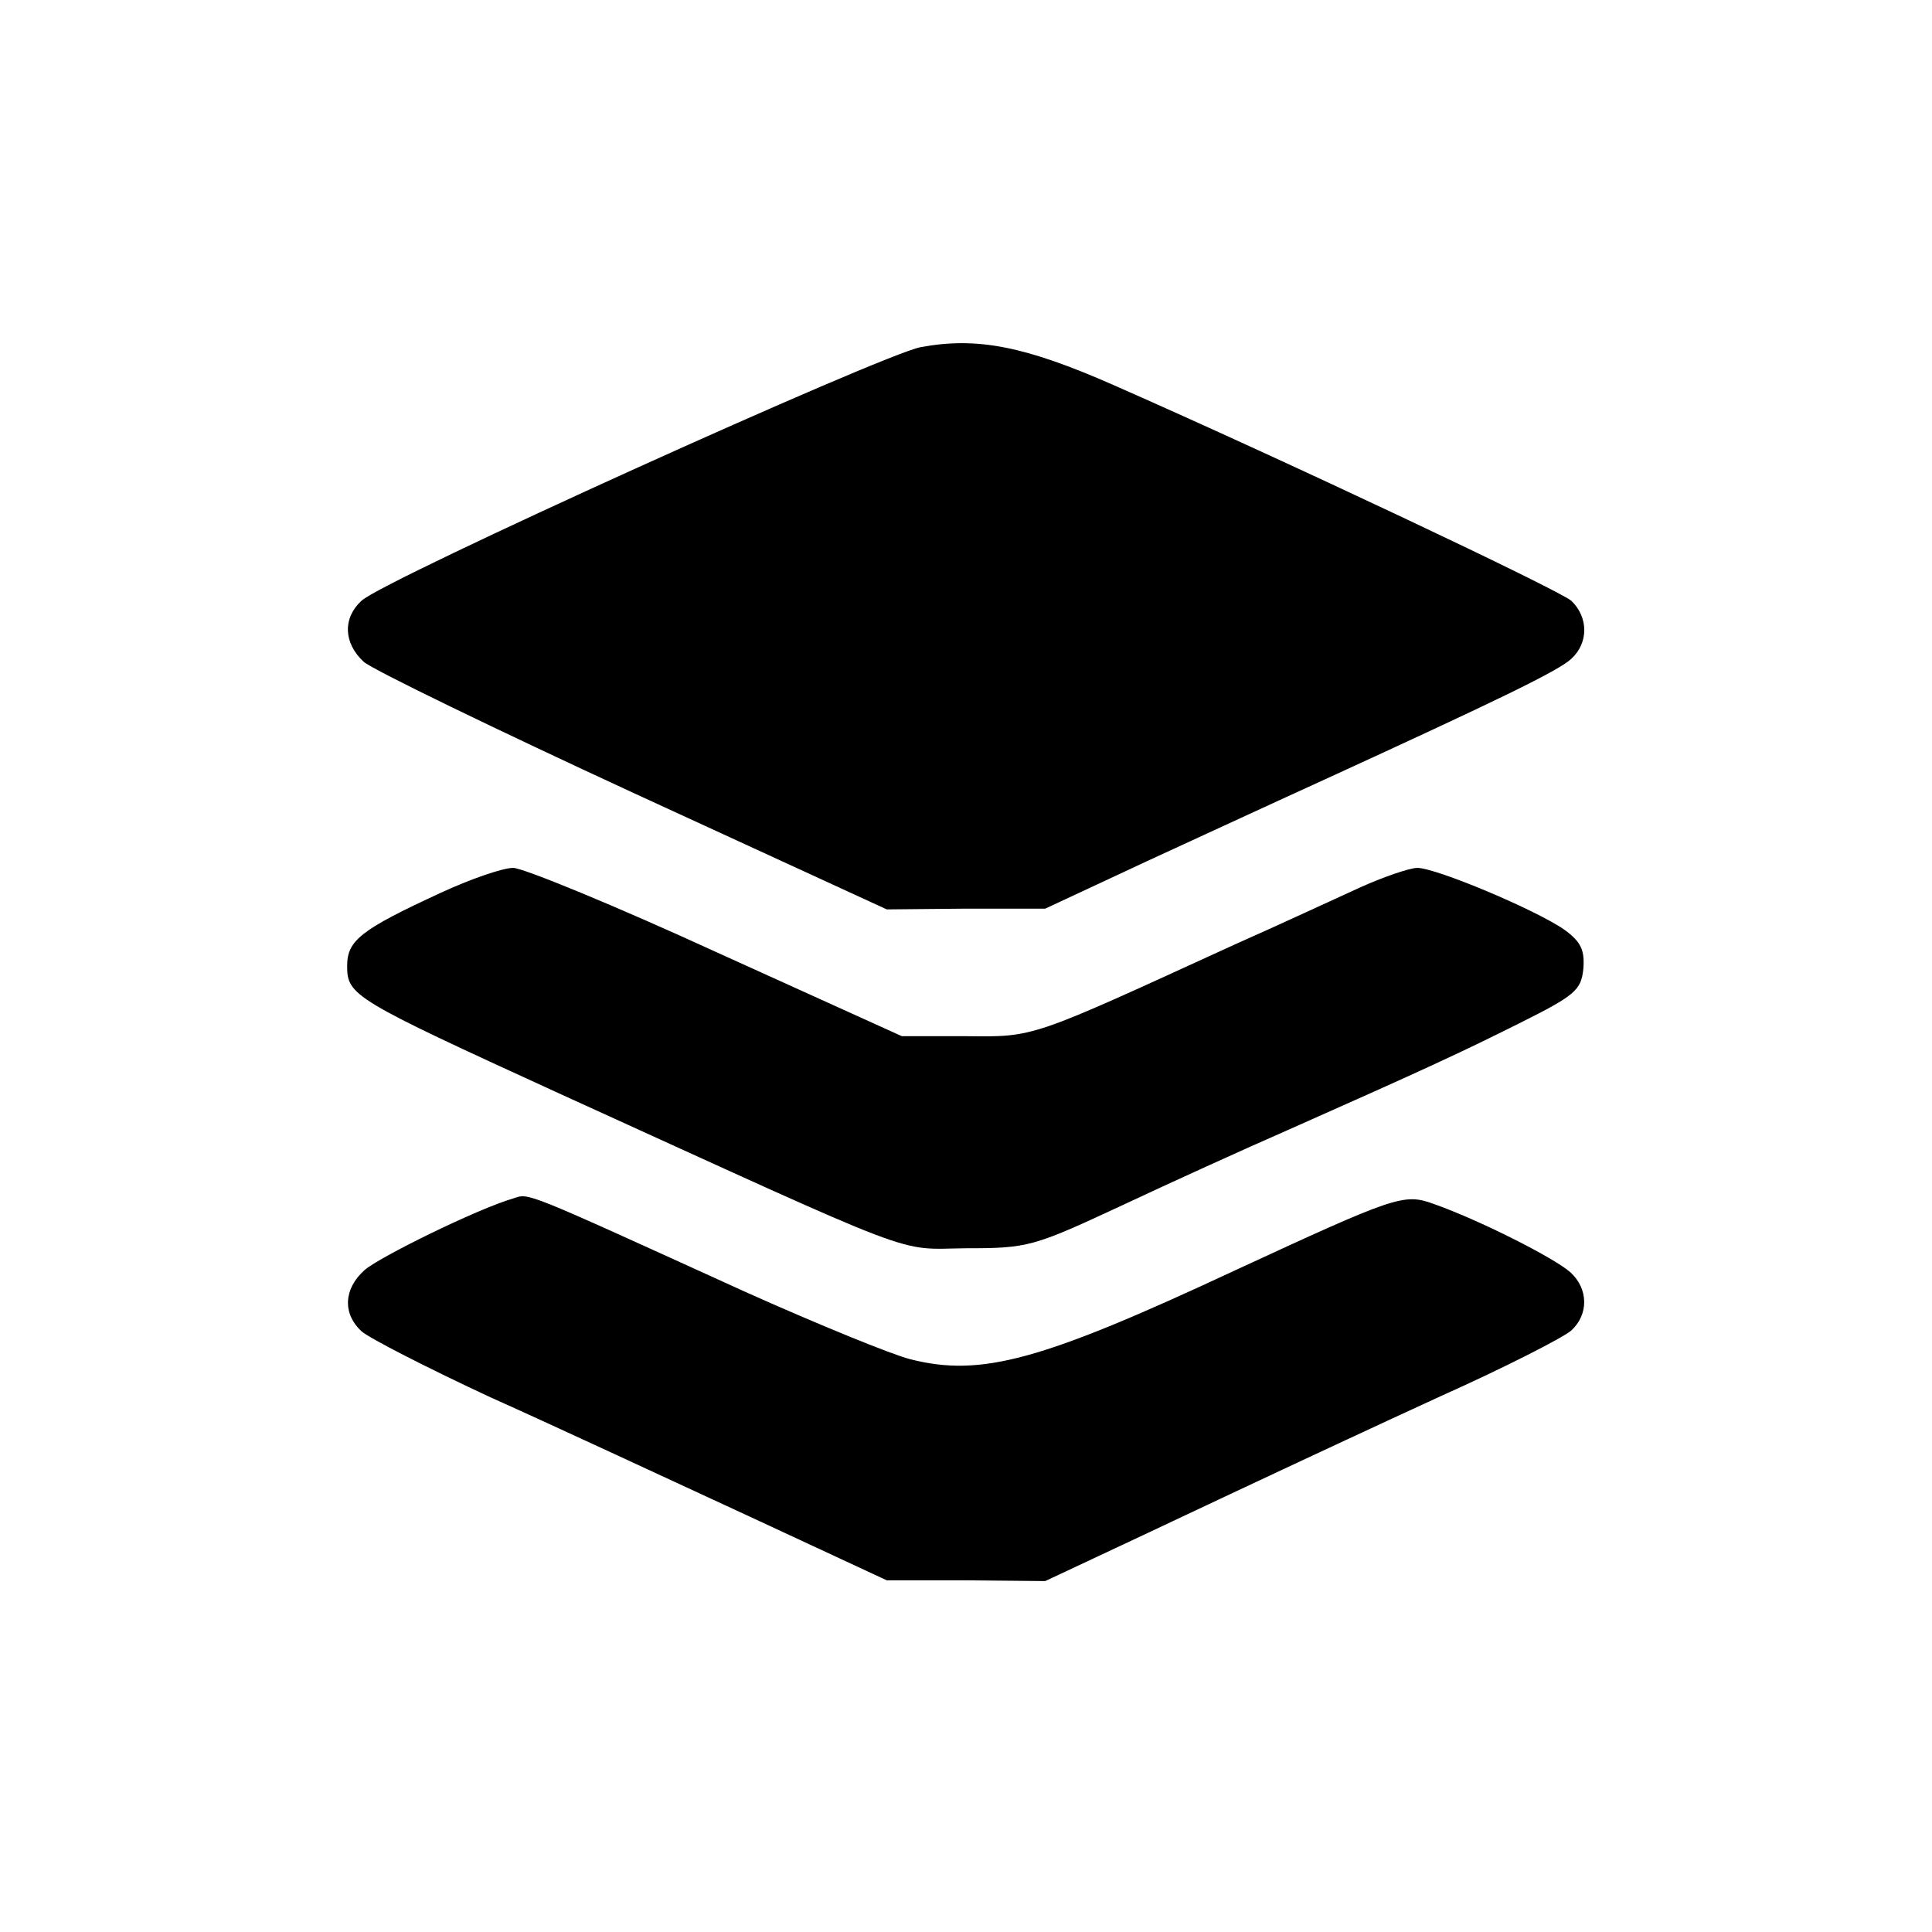
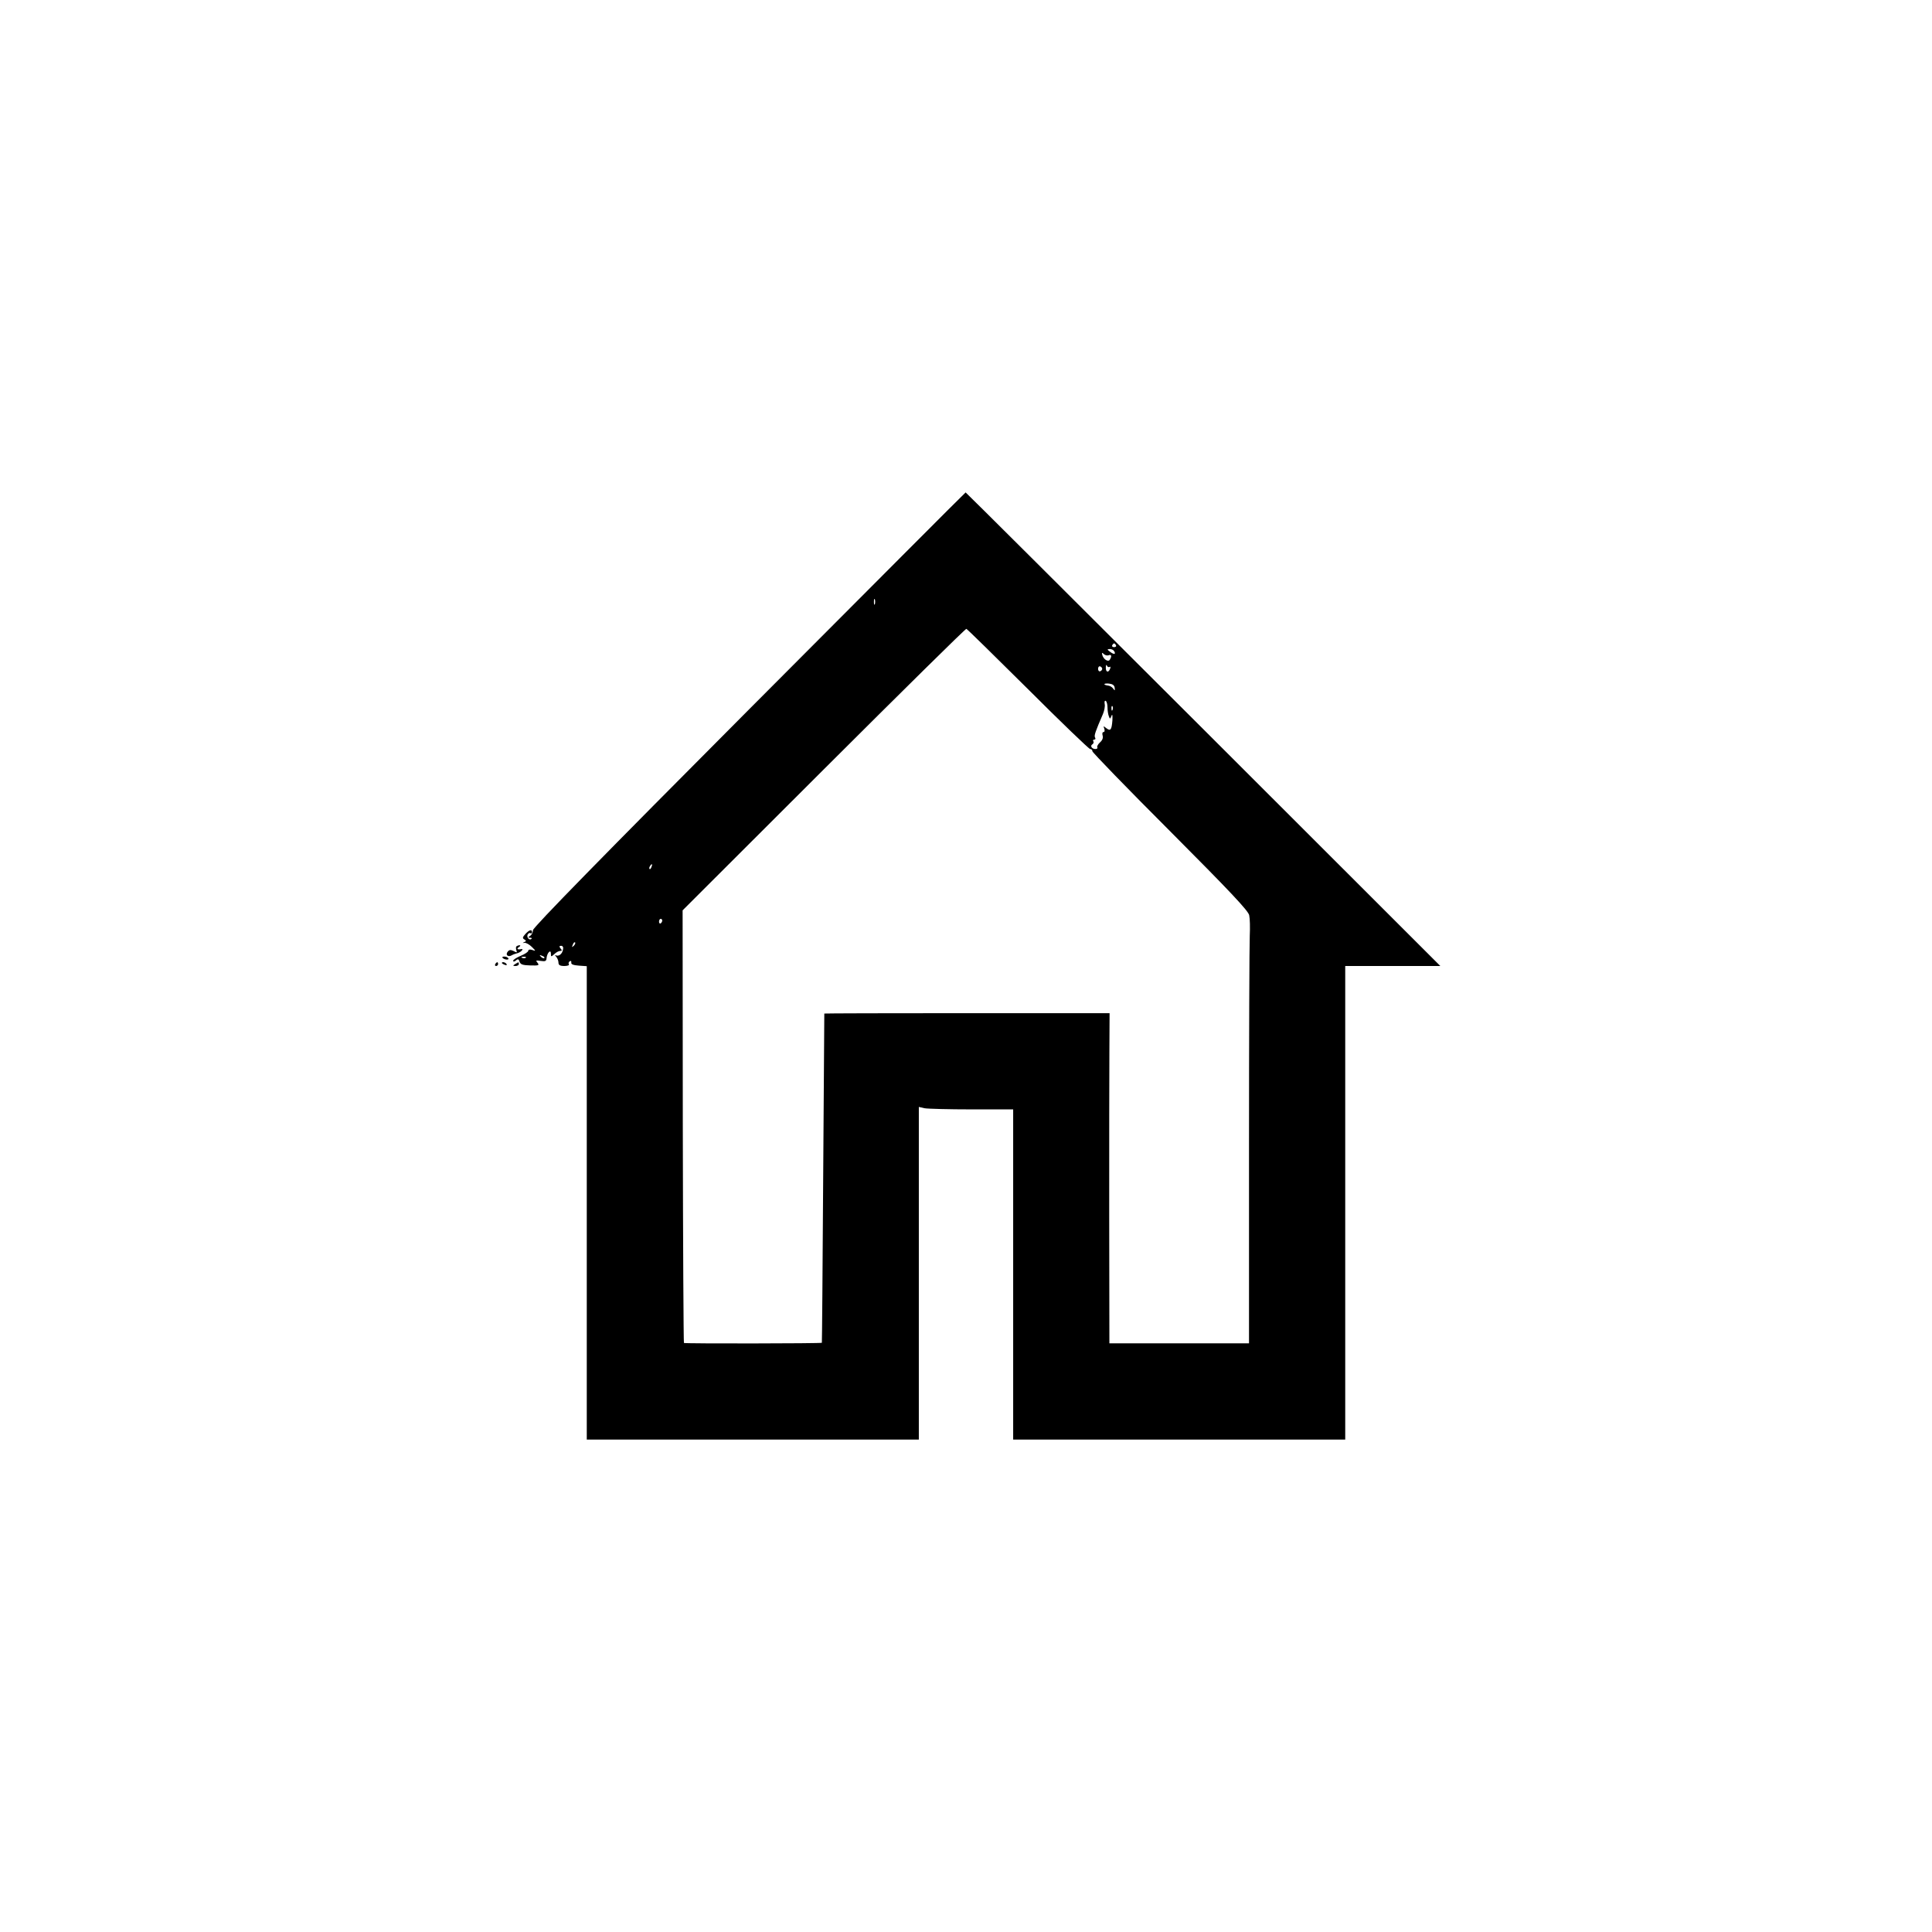
- <svg xmlns="http://www.w3.org/2000/svg" version="1.0" width="256pt" height="256pt" viewBox="0 0 256 256" preserveAspectRatio="xMidYMid meet">
-   <g transform="translate(0,256) scale(0.1,-0.1)" fill="#000000" stroke="none">
-     <path d="M1220 2100 c-50 -9 -711 -308 -741 -336 -25 -23 -24 -56 3 -81 13 -11 174 -89 358 -174 l335 -154 105 1 105 0 135 63 c74 34 180 83 235 108 229 105 310 144 327 160 23 21 23 55 0 77 -18 15 -373 183 -607 286 -116 51 -180 64 -255 50z" />
-     <path d="M584 1377 c-106 -49 -124 -63 -124 -97 0 -39 8 -44 279 -168 492 -224 446 -207 541 -206 82 0 89 2 205 56 66 31 165 76 220 100 187 83 230 103 310 143 72 36 80 43 83 71 2 25 -3 36 -25 52 -37 26 -170 82 -195 82 -10 0 -45 -12 -76 -26 -31 -14 -106 -49 -167 -76 -271 -124 -263 -122 -355 -121 l-85 0 -245 111 c-135 62 -257 112 -270 112 -14 0 -57 -15 -96 -33z" />
-     <path d="M680 972 c-48 -14 -178 -78 -197 -95 -28 -25 -29 -58 -4 -81 10 -9 88 -49 172 -88 85 -38 237 -109 339 -156 l185 -86 105 0 105 -1 130 61 c72 34 155 73 185 87 30 14 124 58 209 97 85 38 163 78 173 87 23 21 23 55 -1 77 -21 19 -122 70 -182 91 -39 14 -50 10 -264 -89 -255 -119 -335 -141 -429 -117 -24 6 -122 46 -218 89 -299 136 -286 131 -308 124z" />
+ <svg xmlns="http://www.w3.org/2000/svg" version="1.0" width="1024pt" height="1024pt" viewBox="0 0 1024 1024" preserveAspectRatio="xMidYMid meet">
+   <g transform="translate(0,1024) scale(0.1,-0.1)" fill="#000000" stroke="none">
+     <path d="M3970 6480 c-771 -774 -1145 -1156 -1145 -1170 0 -11 -7 -25 -15 -30 -12 -8 -12 -10 -1 -10 8 0 12 -3 8 -6 -10 -10 -26 6 -21 21 4 8 10 12 15 9 5 -3 9 0 9 5 0 17 -15 13 -36 -10 -14 -16 -16 -22 -5 -28 11 -7 11 -10 0 -14 -11 -5 -10 -6 1 -4 8 1 26 -9 39 -22 22 -22 22 -23 2 -16 -12 4 -21 2 -21 -4 0 -6 -18 -18 -40 -27 -22 -9 -40 -21 -40 -26 0 -6 6 -6 14 1 11 10 16 8 20 -7 5 -14 17 -18 57 -19 44 -1 49 0 38 14 -11 13 -9 14 17 10 25 -4 30 -1 31 16 3 27 23 48 23 22 0 -17 1 -17 18 -2 10 10 24 17 32 17 9 0 10 3 1 13 -8 10 -7 14 3 14 9 0 13 -8 10 -20 -4 -24 -23 -38 -39 -30 -5 3 -4 0 3 -8 6 -7 12 -21 12 -31 0 -13 8 -18 31 -18 16 0 28 4 24 9 -3 5 -1 13 5 16 6 4 9 1 8 -7 -2 -9 11 -14 40 -16 l42 -3 0 -1255 0 -1254 880 0 880 0 0 881 0 882 31 -7 c17 -3 130 -6 250 -6 l219 0 0 -875 0 -875 880 0 880 0 0 1255 0 1255 252 0 252 0 -1256 1255 c-691 690 -1258 1255 -1260 1255 -2 0 -518 -518 -1148 -1150z m667 558 c-3 -7 -5 -2 -5 12 0 14 2 19 5 13 2 -7 2 -19 0 -25z m811 -450 c175 -175 324 -318 330 -318 7 0 12 -5 12 -12 0 -6 186 -198 413 -425 315 -316 414 -421 418 -444 4 -18 5 -66 3 -108 -2 -42 -4 -545 -4 -1118 l0 -1043 -370 0 -370 0 -1 678 c0 372 0 766 1 875 l1 197 -756 0 c-415 0 -755 -1 -756 -2 0 -2 -3 -394 -6 -873 -3 -478 -6 -871 -7 -872 -4 -4 -727 -5 -731 -1 -2 2 -5 519 -6 1148 l-1 1145 748 747 c412 411 752 747 756 745 4 -1 151 -145 326 -319z m467 232 c3 -5 -1 -10 -10 -10 -9 0 -13 5 -10 10 3 6 8 10 10 10 2 0 7 -4 10 -10z m-10 -31 c11 -17 0 -20 -21 -4 -17 13 -17 14 -2 15 9 0 20 -5 23 -11z m-29 -22 c15 6 18 -5 6 -24 -9 -14 -35 4 -40 27 -3 12 -1 12 9 3 6 -6 18 -9 25 -6z m5 -62 c5 4 6 -1 3 -9 -9 -24 -24 -19 -23 7 0 12 3 16 6 9 2 -6 9 -10 14 -7z m-39 -10 c0 -5 -5 -11 -11 -13 -6 -2 -11 4 -11 13 0 9 5 15 11 13 6 -2 11 -8 11 -13z m66 -100 c2 -16 1 -17 -7 -6 -5 8 -17 16 -26 17 -30 4 -28 13 1 11 20 -2 30 -8 32 -22z m-38 -105 c0 -15 3 -36 7 -46 6 -16 7 -16 14 2 5 12 6 3 5 -24 -4 -51 -10 -59 -33 -41 -15 12 -16 12 -10 -3 3 -10 2 -18 -4 -18 -6 0 -8 -8 -5 -18 4 -12 -1 -26 -14 -37 -11 -10 -17 -22 -14 -26 3 -5 -2 -9 -10 -9 -19 0 -30 17 -16 25 6 4 8 11 5 16 -4 5 -1 9 5 9 6 0 8 5 4 11 -6 10 1 30 42 125 7 17 12 41 9 53 -2 12 0 19 6 16 5 -4 9 -19 9 -35z m27 -12 c-3 -8 -6 -5 -6 6 -1 11 2 17 5 13 3 -3 4 -12 1 -19z m-2444 -833 c-3 -9 -8 -14 -10 -11 -3 3 -2 9 2 15 9 16 15 13 8 -4z m57 -284 c0 -6 -4 -12 -8 -15 -5 -3 -9 1 -9 9 0 8 4 15 9 15 4 0 8 -4 8 -9z m-469 -134 c-10 -9 -11 -8 -5 6 3 10 9 15 12 12 3 -3 0 -11 -7 -18z m-156 -65 c-3 -3 -11 0 -18 7 -9 10 -8 11 6 5 10 -3 15 -9 12 -12z m-98 2 c-3 -3 -12 -4 -19 -1 -8 3 -5 6 6 6 11 1 17 -2 13 -5z" />
+     <path d="M2737 5224 c-3 -3 -3 -13 0 -21 5 -13 2 -13 -14 -4 -16 8 -24 7 -32 -3 -14 -17 2 -31 22 -19 6 4 18 8 26 10 7 1 19 7 25 13 6 6 7 11 1 10 -22 -5 -29 1 -15 10 8 5 10 10 4 10 -6 0 -13 -3 -17 -6z" />
+     <path d="M2664 5163 c10 -11 37 -12 30 -2 -3 5 -12 9 -21 9 -9 0 -13 -3 -9 -7z" />
+     <path d="M2625 5130 c-3 -5 -1 -10 4 -10 6 0 11 5 11 10 0 6 -2 10 -4 10 -3 0 -8 -4 -11 -10z" />
+     <path d="M2660 5136 c0 -2 7 -7 16 -10 8 -3 12 -2 9 4 -6 10 -25 14 -25 6z" />
+     <path d="M2730 5130 c-13 -8 -12 -10 3 -10 9 0 17 5 17 10 0 12 -1 12 -20 0z" />
  </g>
</svg>
